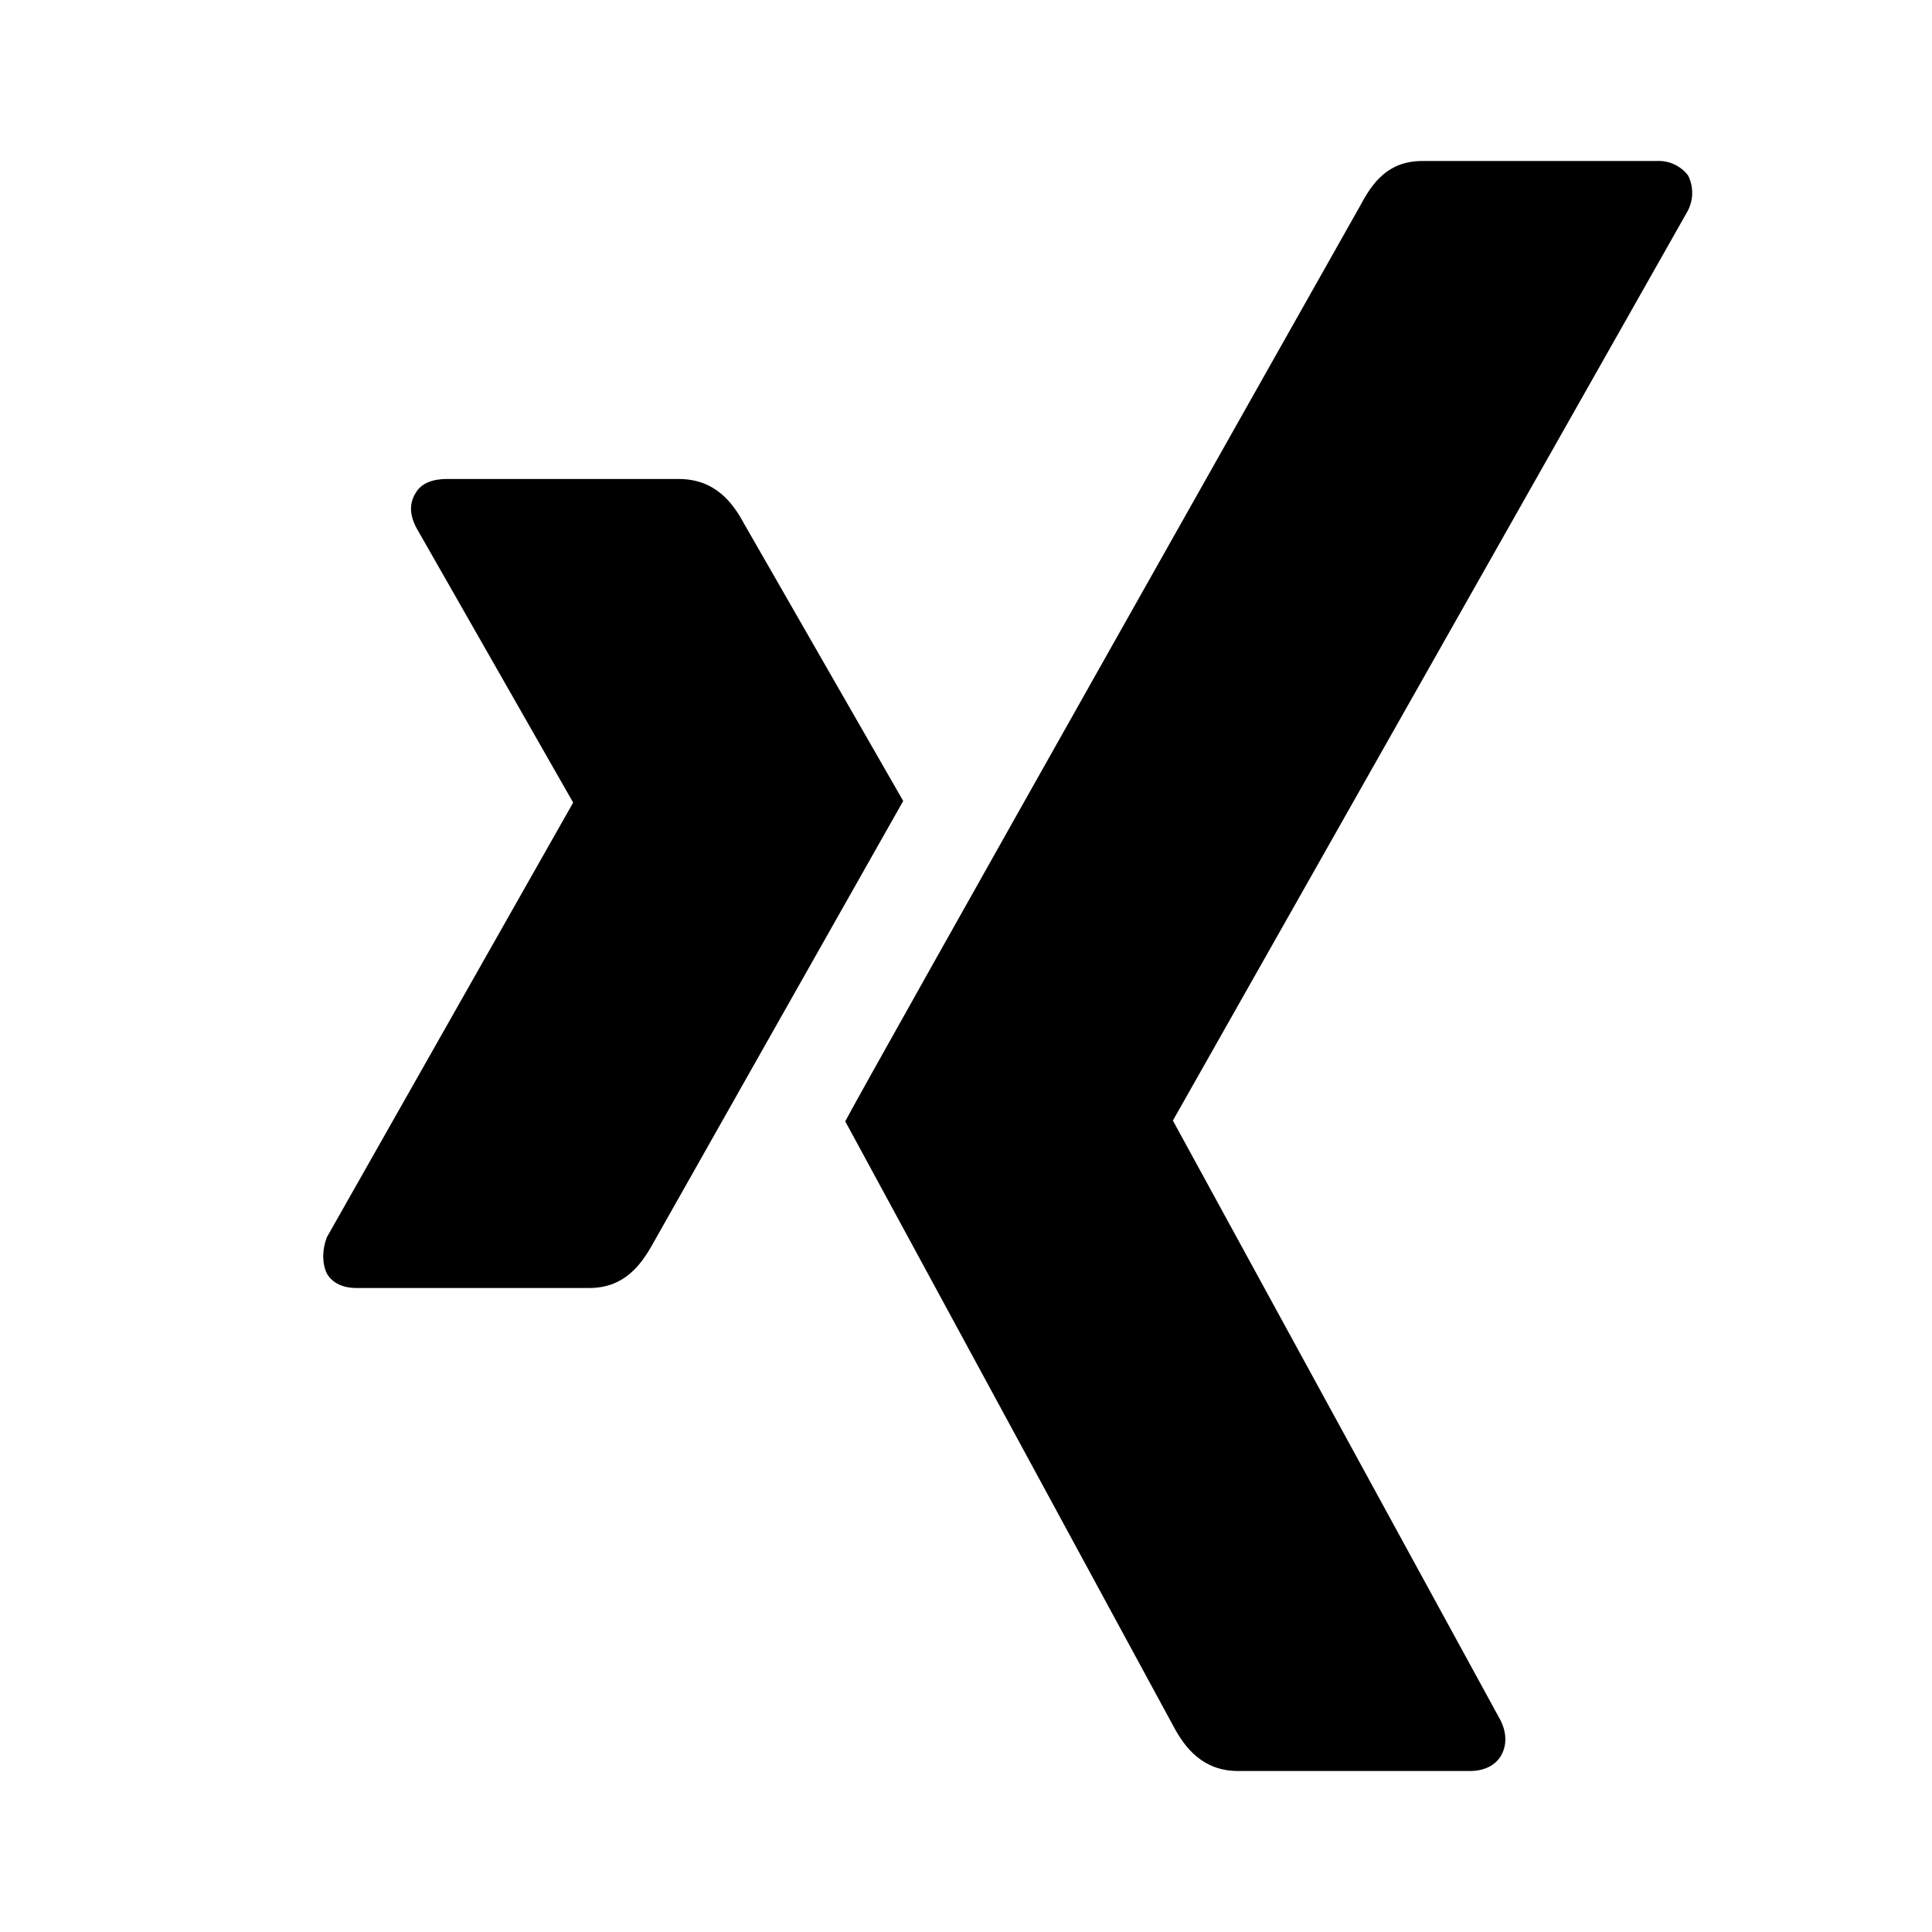
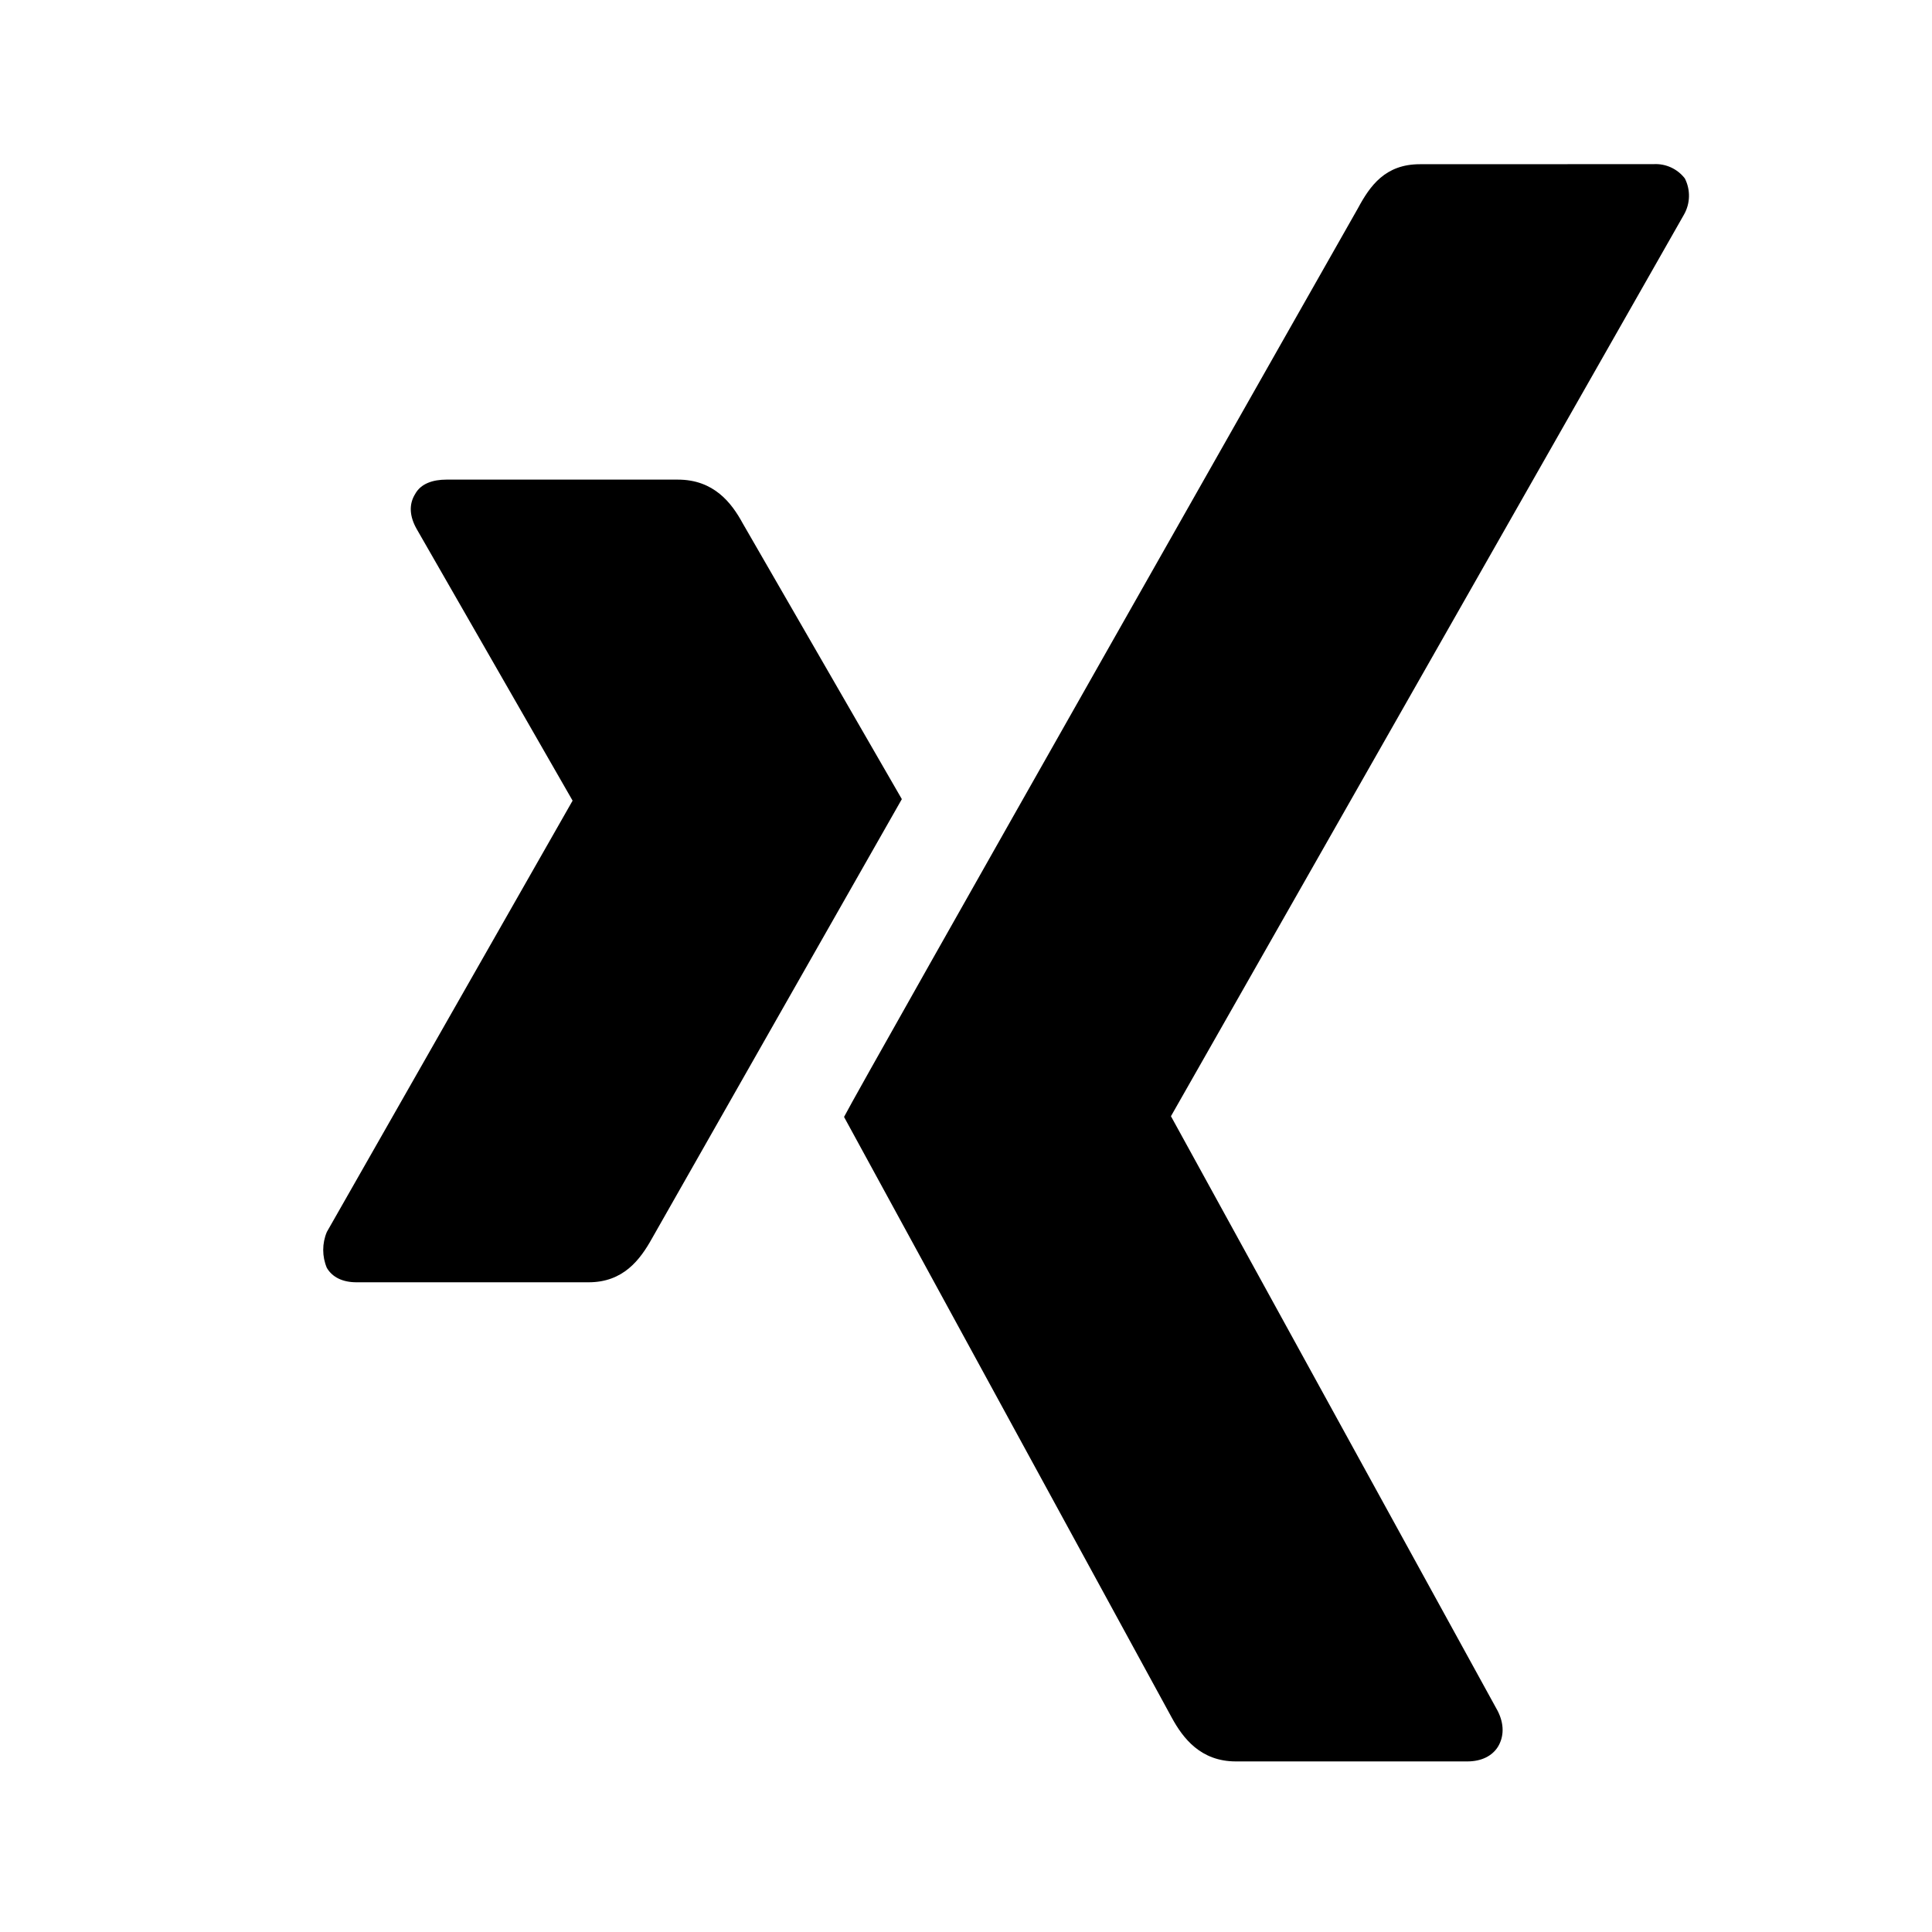
- <svg xmlns="http://www.w3.org/2000/svg" viewBox="0 0 24 24" id="xing" width="100%" height="100%">
-   <path fill="currentColor" d="M17.67 2c-.43 0-.62.27-.77.55 0 0-6.22 11.02-6.4 11.38l4.08 7.52c.14.26.36.55.8.55h2.88c.18 0 .31-.07.38-.18.08-.13.08-.29 0-.45l-4.07-7.45 6.39-11.29a.48.48 0 0 0 .01-.45.458.458 0 0 0-.39-.18M5.55 5.95c-.17 0-.32.05-.39.18-.08.13-.07.28.02.44l1.94 3.4-3.06 5.4c-.06.16-.06.32 0 .45.07.12.2.18.37.18h2.89c.43 0 .64-.28.79-.55 0 0 2.99-5.29 3.11-5.5L9.24 6.5c-.14-.26-.36-.55-.81-.55" />
+ <svg xmlns="http://www.w3.org/2000/svg" width="24" height="24" viewBox="0 0 24 24">
+   <path d="M17.638 2.04c-.43 0-.619.268-.768.545 0 0-6.206 10.933-6.385 11.29l4.07 7.46c.14.258.36.546.798.546h2.874c.18 0 .309-.07.379-.179.08-.129.08-.287 0-.446l-4.06-7.39L20.92 2.664a.474.474 0 0 0 .01-.447.458.458 0 0 0-.389-.178M5.546 5.958c-.17 0-.319.05-.389.179-.08.129-.07.278.02.436l1.936 3.373-3.053 5.358a.576.576 0 0 0 0 .446c.07.119.2.179.369.179h2.883c.43 0 .639-.278.788-.546 0 0 2.983-5.248 3.103-5.456L9.228 6.504c-.14-.258-.36-.546-.808-.546" fill="currentColor" />
</svg>
